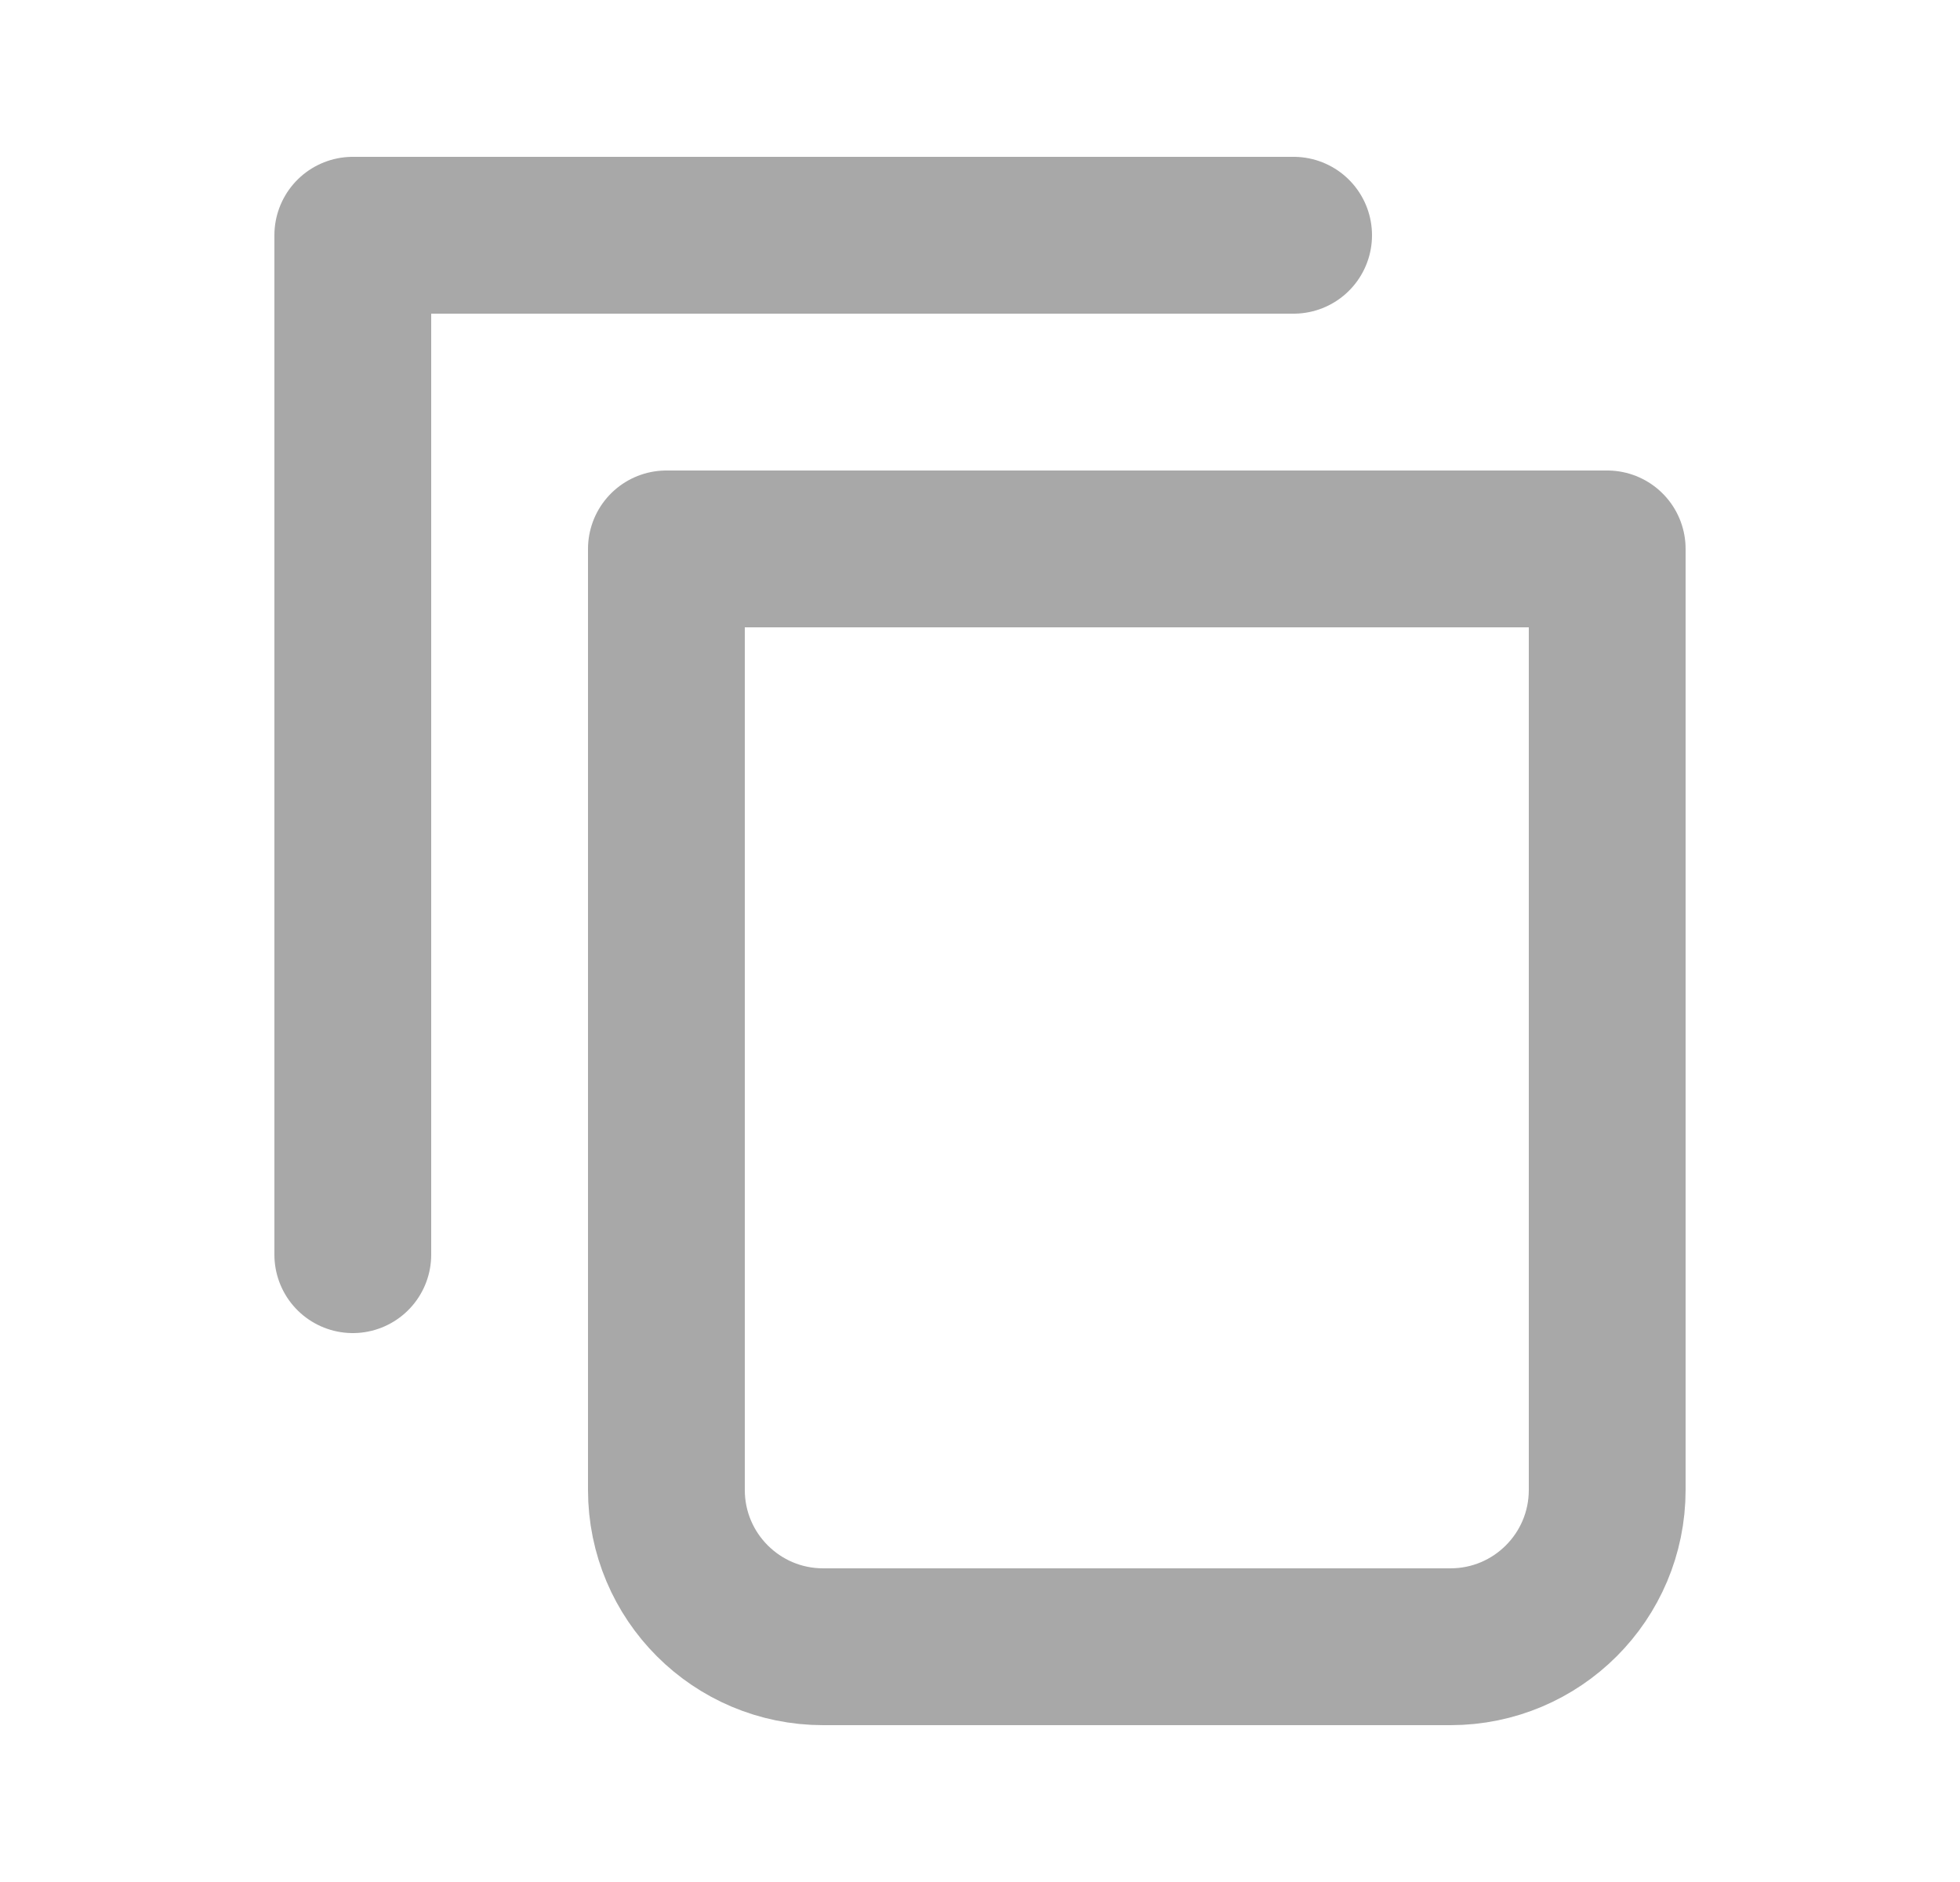
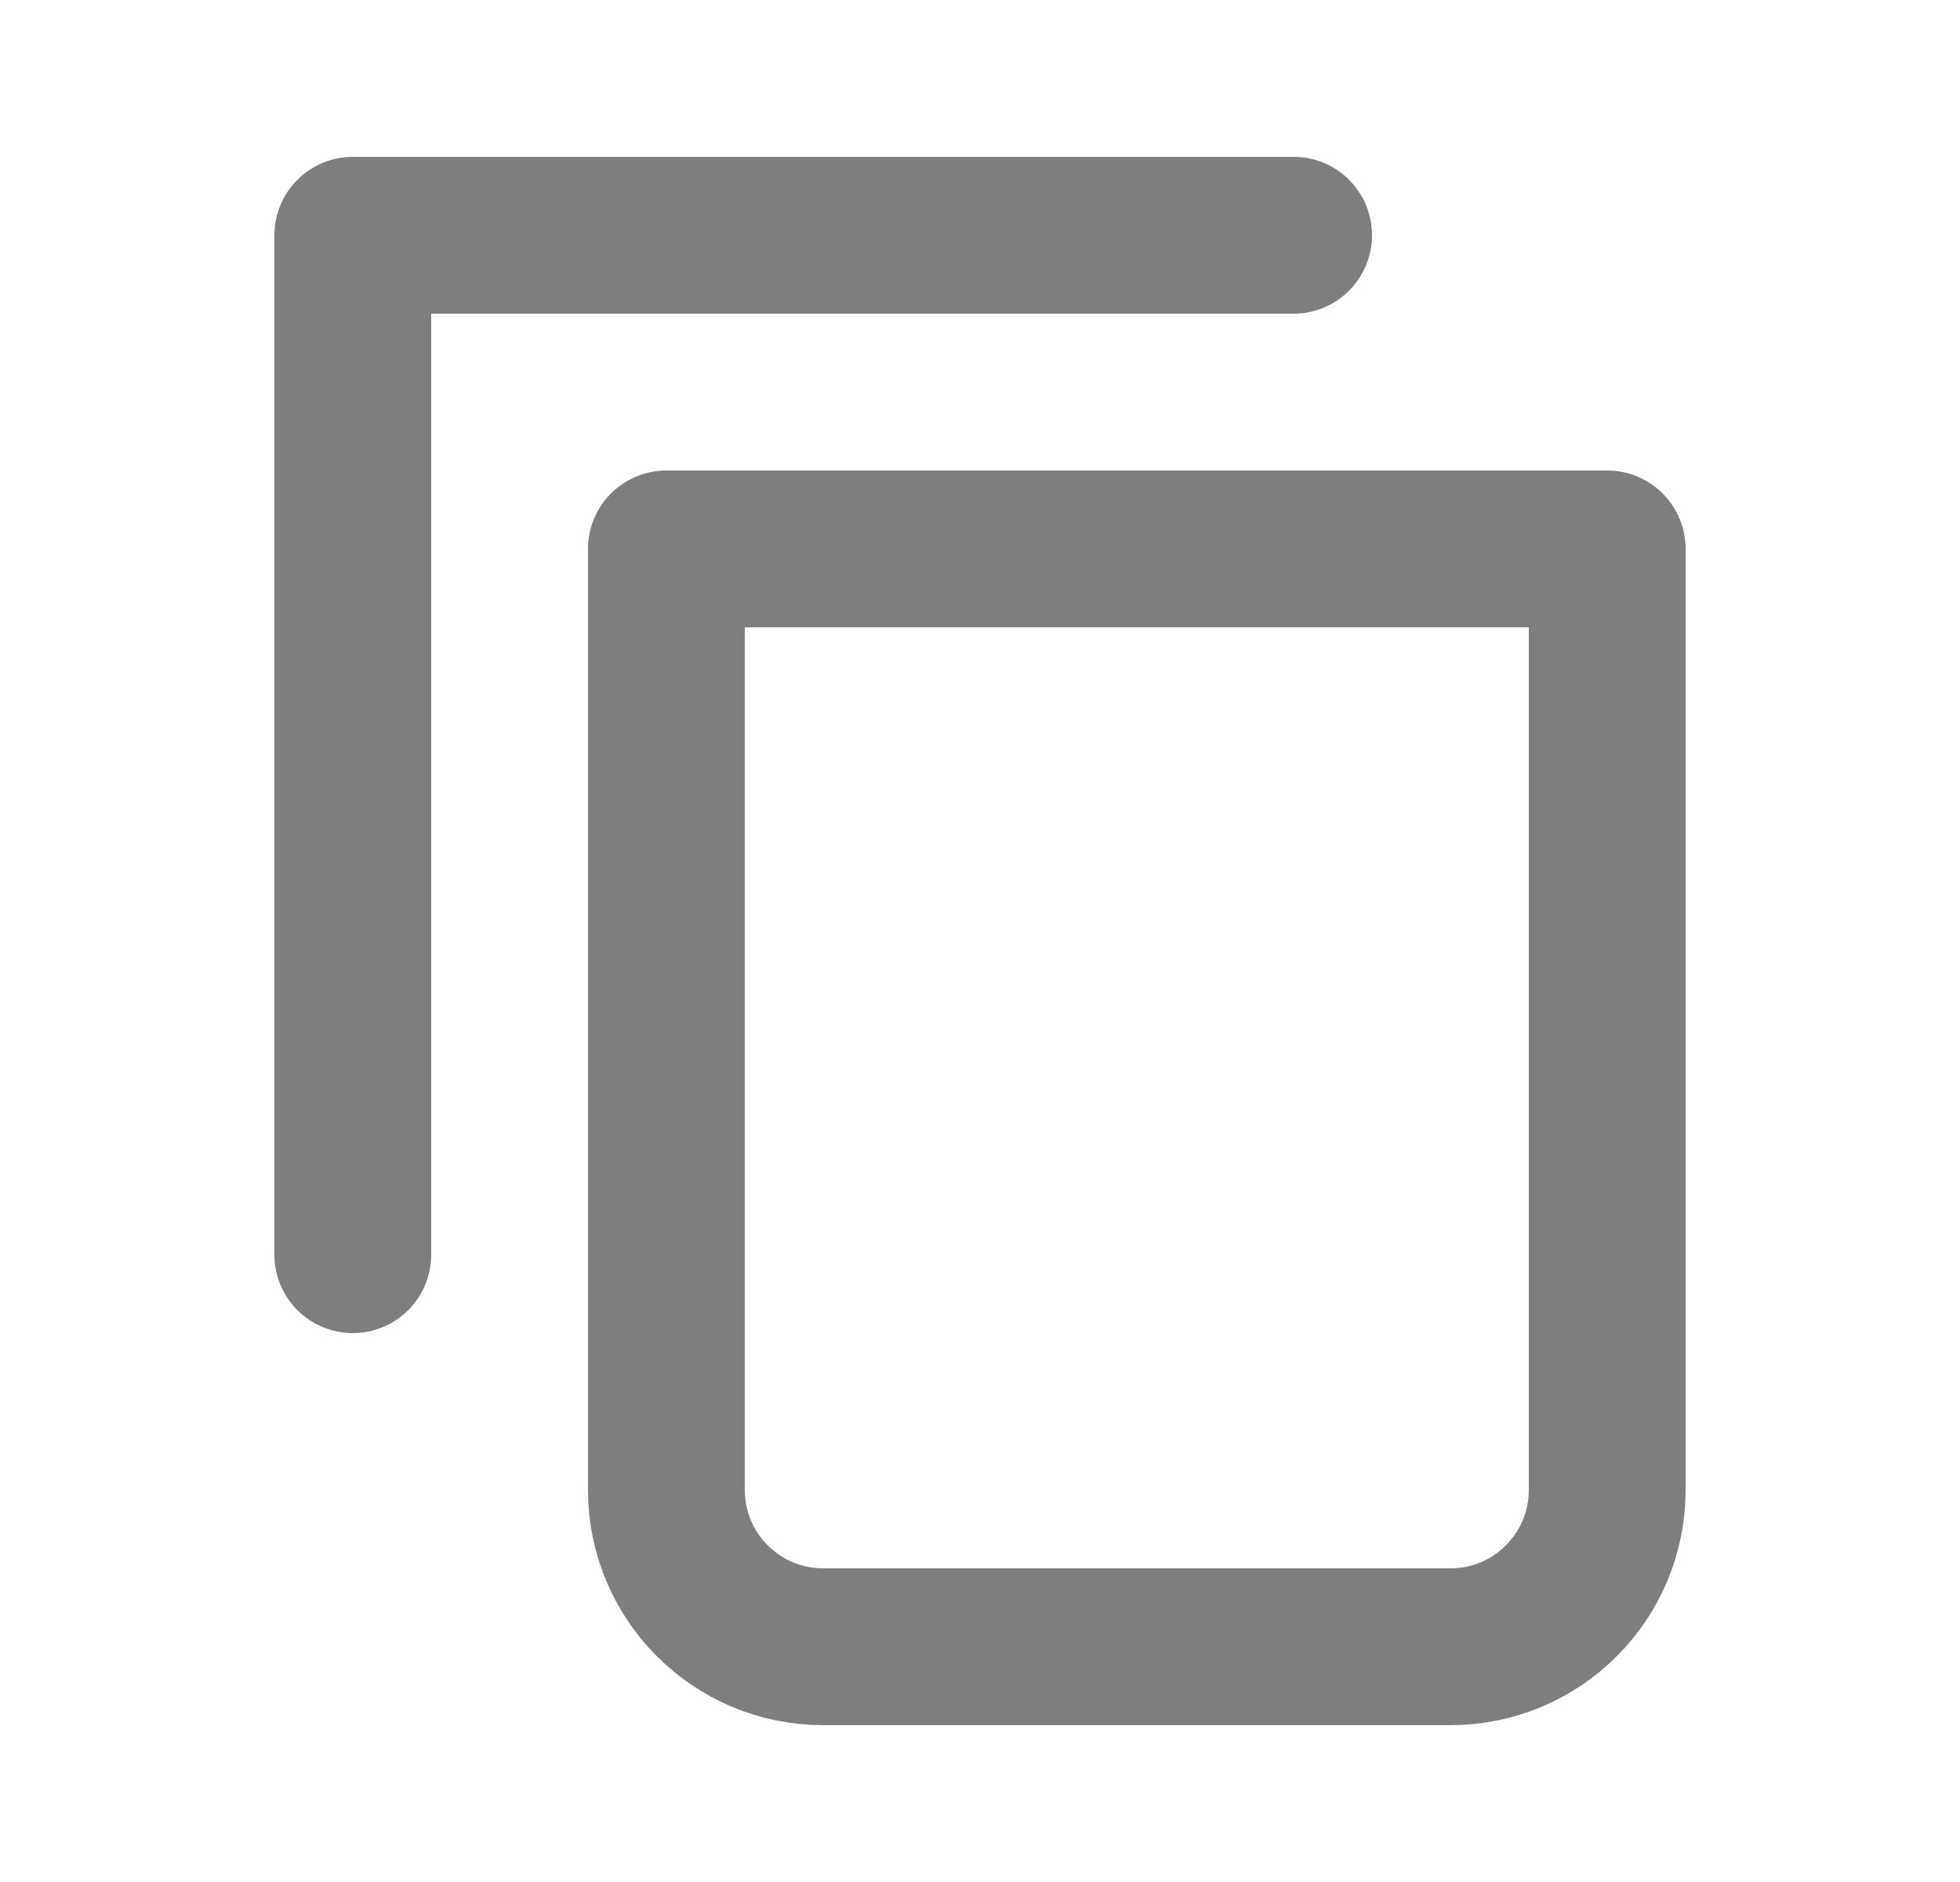
<svg xmlns="http://www.w3.org/2000/svg" width="25" height="24" viewBox="0 0 25 24" fill="none">
-   <path d="M16.5 3H4.5V16" stroke="#A8A8A8" stroke-width="2" stroke-linecap="round" stroke-linejoin="round" />
-   <path d="M8.5 7H20.5V19C20.5 20.105 19.605 21 18.5 21H10.5C9.395 21 8.5 20.105 8.5 19V7Z" stroke="#A8A8A8" stroke-width="2" stroke-linecap="round" stroke-linejoin="round" />
+   <path d="M16.5 3H4.5V16" stroke="#7E7E7E" stroke-width="2" stroke-linecap="round" stroke-linejoin="round" />
+   <path d="M8.5 7H20.5V19C20.5 20.105 19.605 21 18.5 21H10.5C9.395 21 8.5 20.105 8.5 19V7Z" stroke="#7E7E7E" stroke-width="2" stroke-linecap="round" stroke-linejoin="round" />
</svg>
